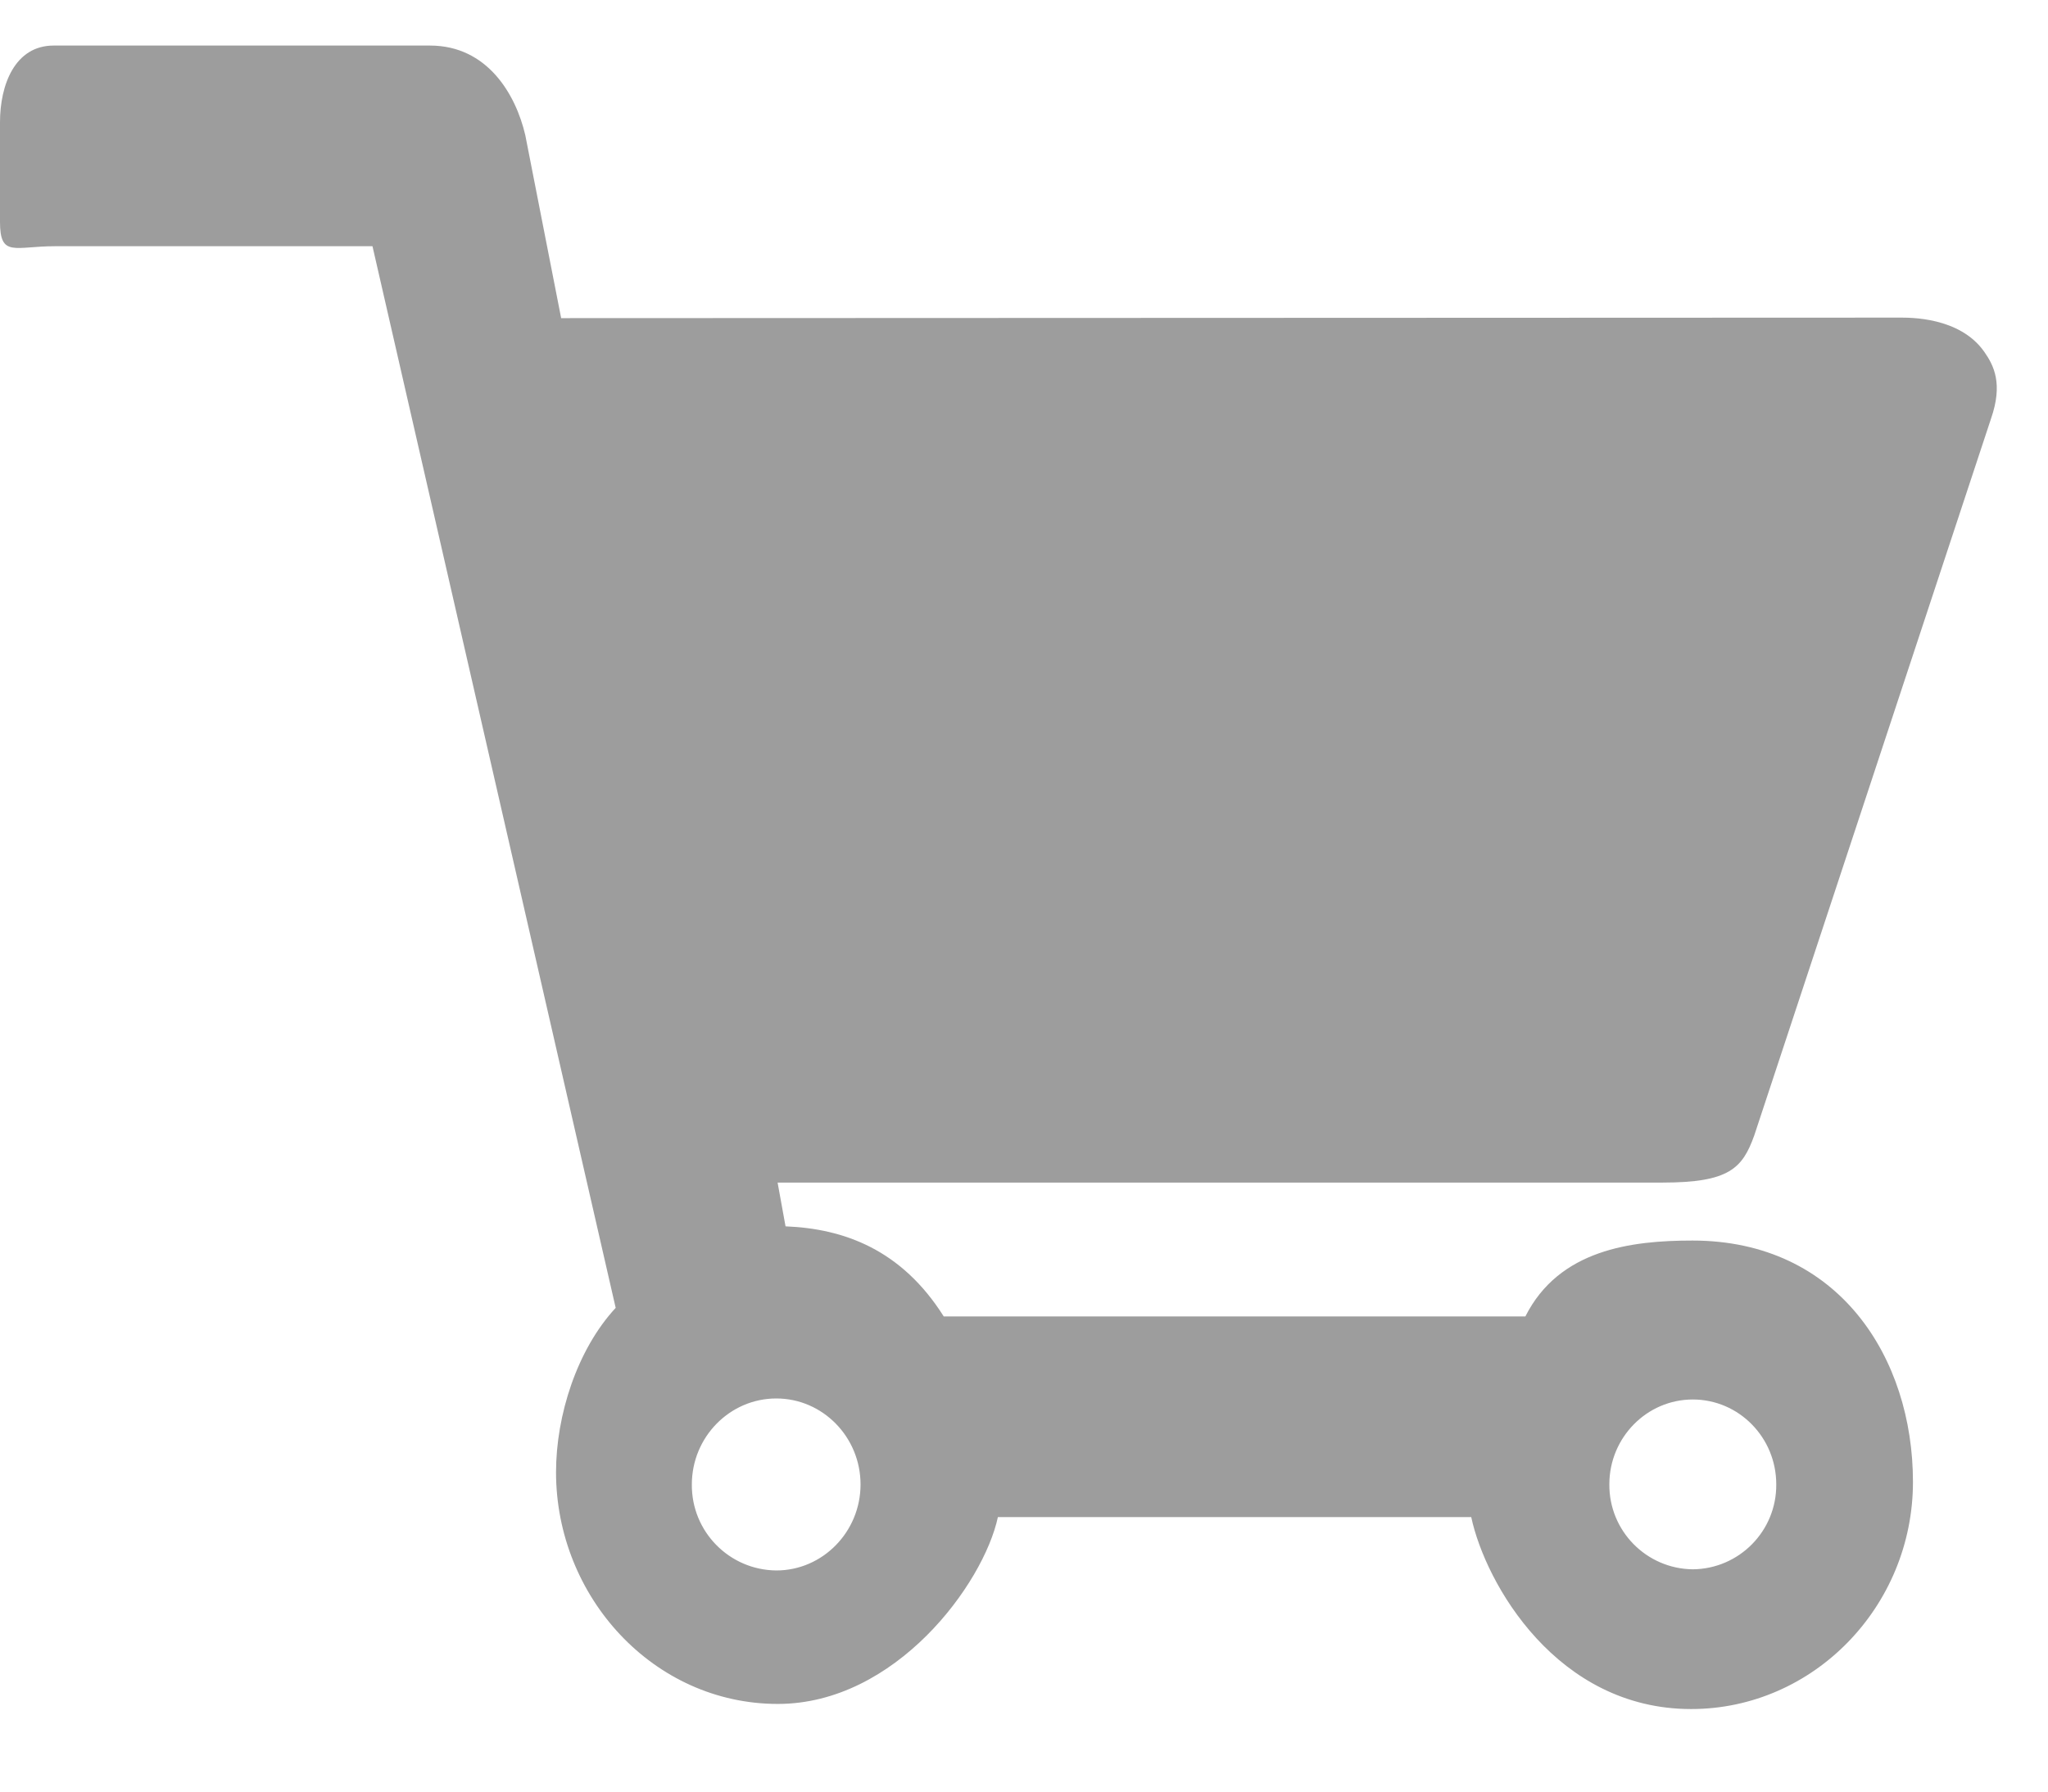
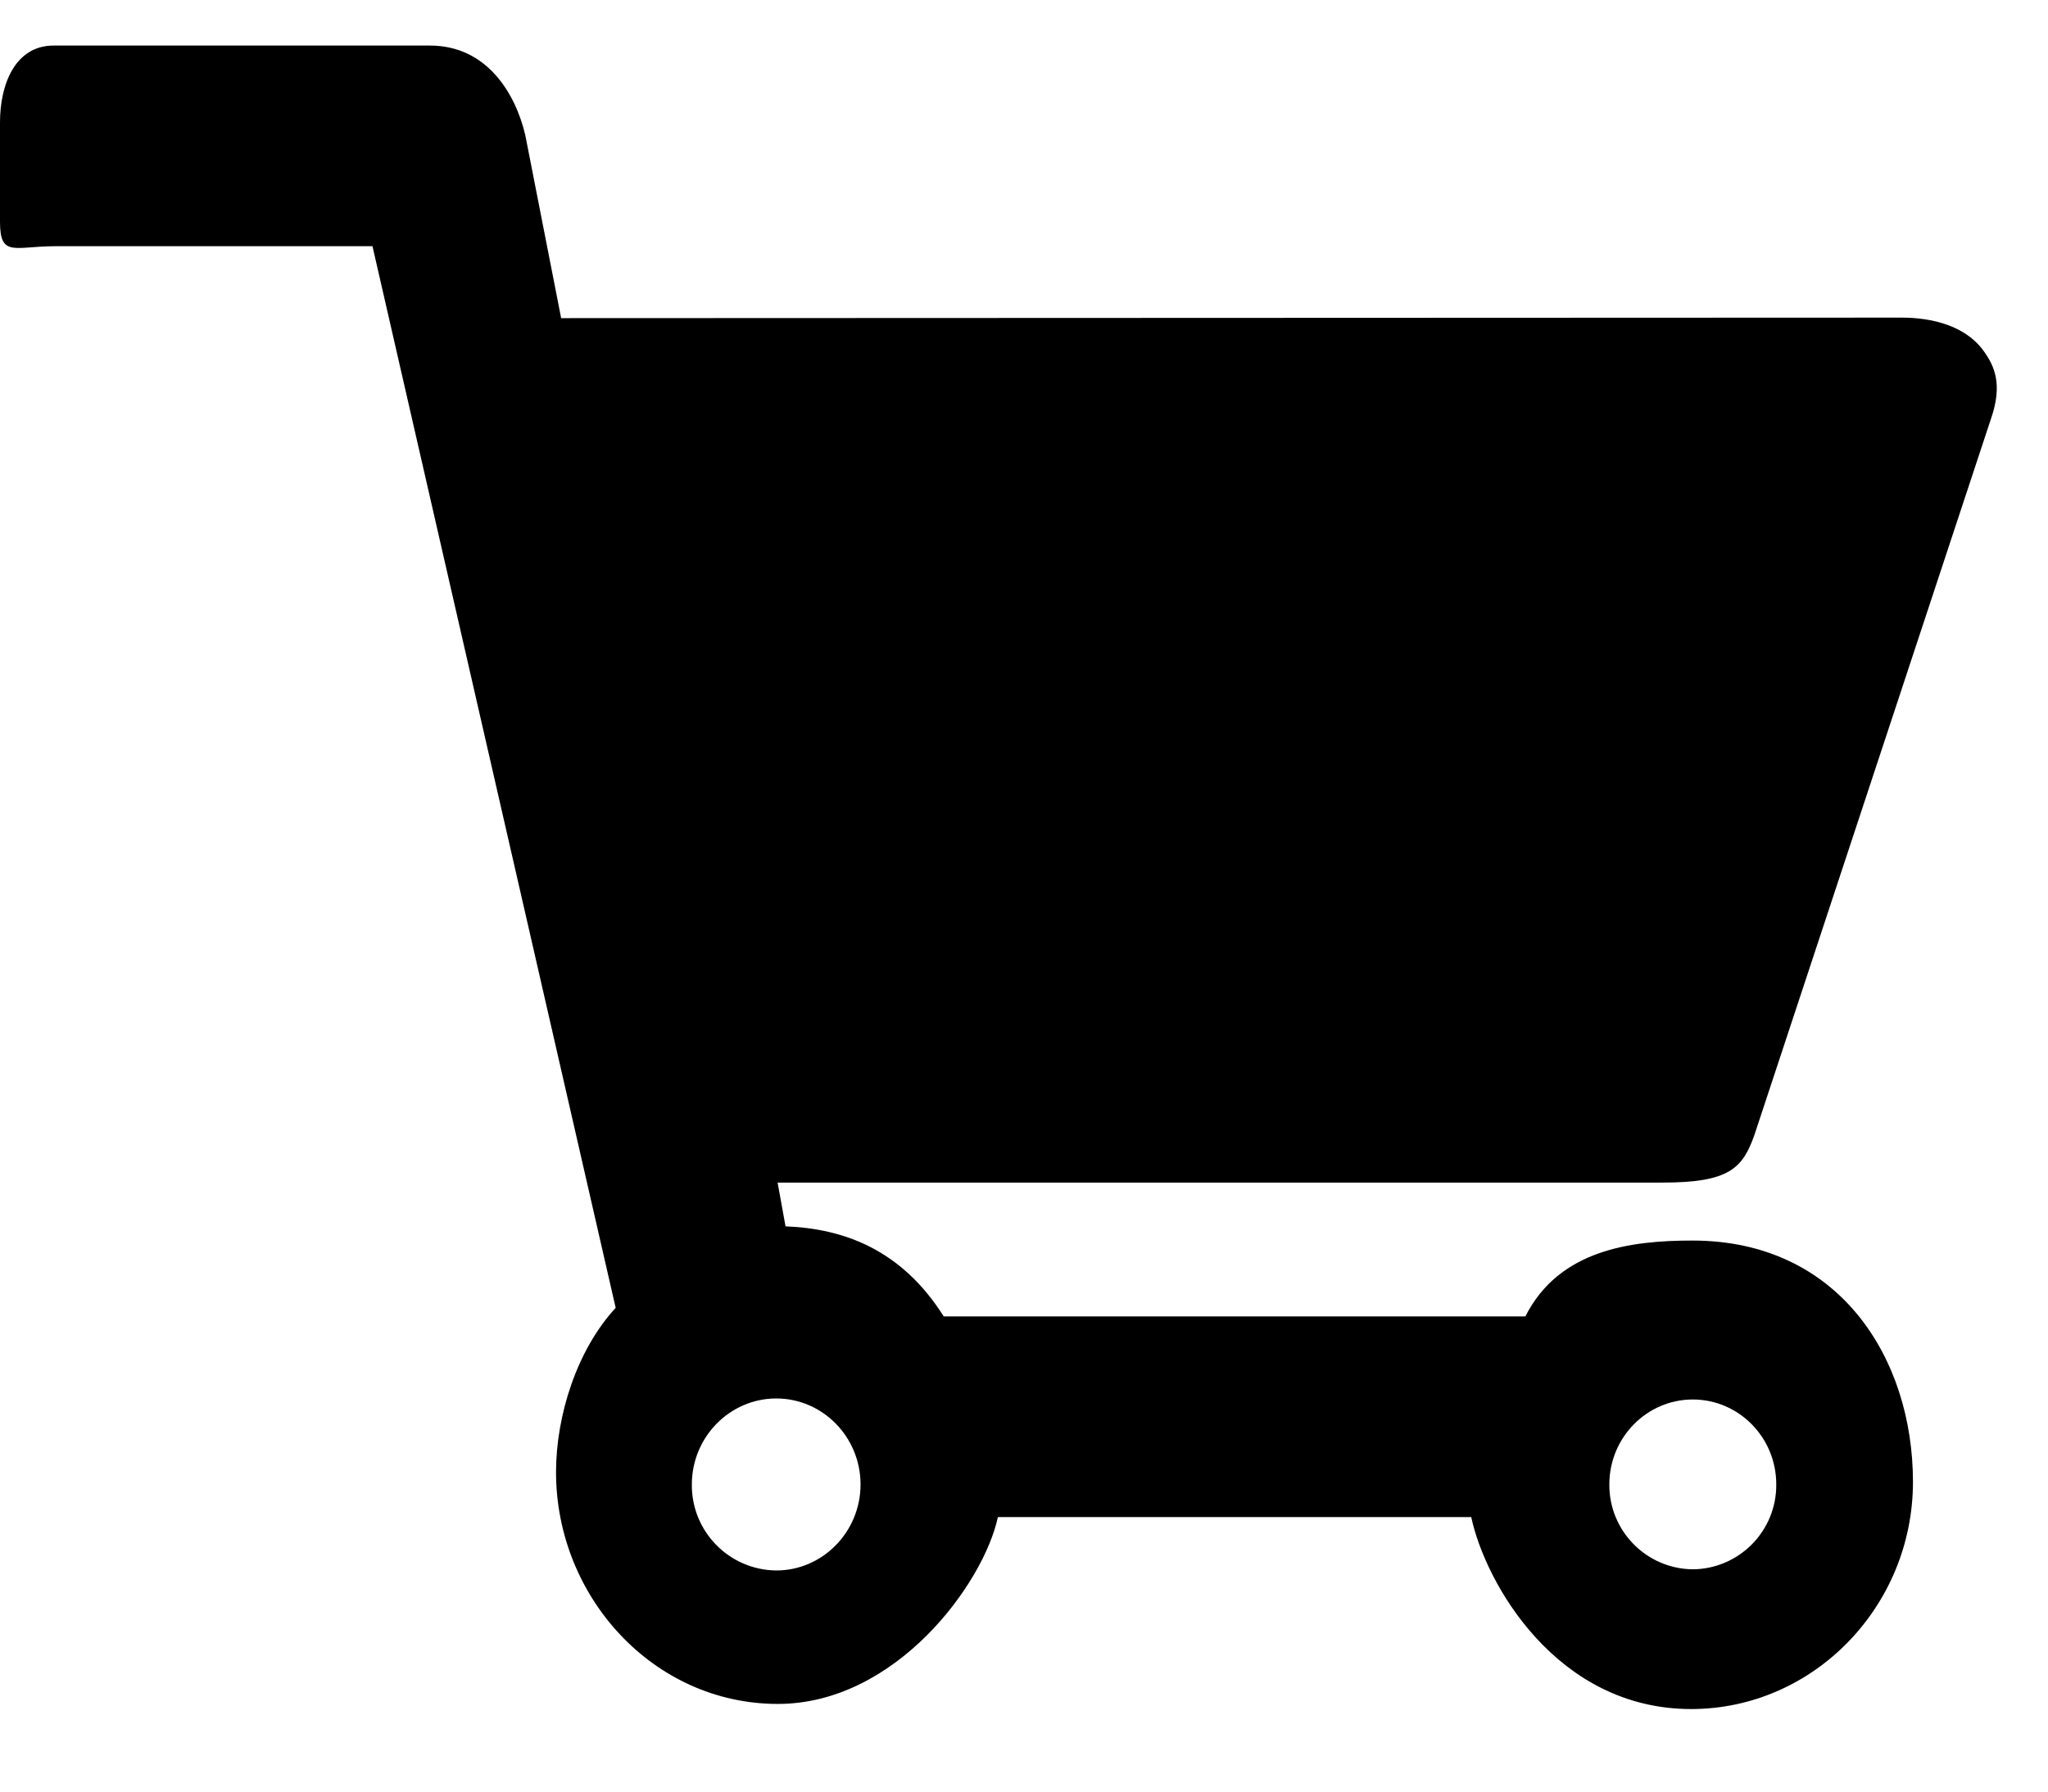
<svg xmlns="http://www.w3.org/2000/svg" width="16" height="14" viewBox="0 0 16 14">
-   <path fill="#9D9D9D" fill-rule="evenodd" d="M13.225 12.263a.659.659 0 0 1-.652-.664c0-.366.293-.663.652-.663.36 0 .652.297.652.663a.658.658 0 0 1-.652.664m-7.82-.663c0-.37.296-.672.66-.672.362 0 .658.301.658.672 0 .37-.296.672-.658.672a.666.666 0 0 1-.66-.672m8.3-2.727l1.85-5.602c.094-.271.023-.414-.053-.522-.192-.274-.585-.267-.662-.267l-10.456.004-.28-1.429C4.03.738 3.808.356 3.359.356H.419C.115.356 0 .665 0 .955v.779c0 .28.114.19.43.19H2.91L4.81 10.22c-.302.326-.466.84-.466 1.284 0 .974.761 1.811 1.733 1.811.92 0 1.607-.938 1.719-1.46h3.698c.112.522.67 1.5 1.718 1.5.955 0 1.733-.801 1.733-1.775 0-.967-.577-1.886-1.723-1.886-.477 0-1.042.07-1.305.593H7.373c-.33-.523-.78-.686-1.236-.704l-.062-.342h6.914c.521 0 .624-.112.716-.368" />
+   <path d="M13.225 12.263a.659.659 0 0 1-.652-.664c0-.366.293-.663.652-.663.36 0 .652.297.652.663a.658.658 0 0 1-.652.664m-7.82-.663c0-.37.296-.672.66-.672.362 0 .658.301.658.672 0 .37-.296.672-.658.672a.666.666 0 0 1-.66-.672m8.3-2.727l1.85-5.602c.094-.271.023-.414-.053-.522-.192-.274-.585-.267-.662-.267l-10.456.004-.28-1.429C4.03.738 3.808.356 3.359.356H.419C.115.356 0 .665 0 .955v.779c0 .28.114.19.43.19H2.91L4.81 10.22c-.302.326-.466.84-.466 1.284 0 .974.761 1.811 1.733 1.811.92 0 1.607-.938 1.719-1.46h3.698c.112.522.67 1.5 1.718 1.5.955 0 1.733-.801 1.733-1.775 0-.967-.577-1.886-1.723-1.886-.477 0-1.042.07-1.305.593H7.373c-.33-.523-.78-.686-1.236-.704l-.062-.342h6.914c.521 0 .624-.112.716-.368" />
</svg>
